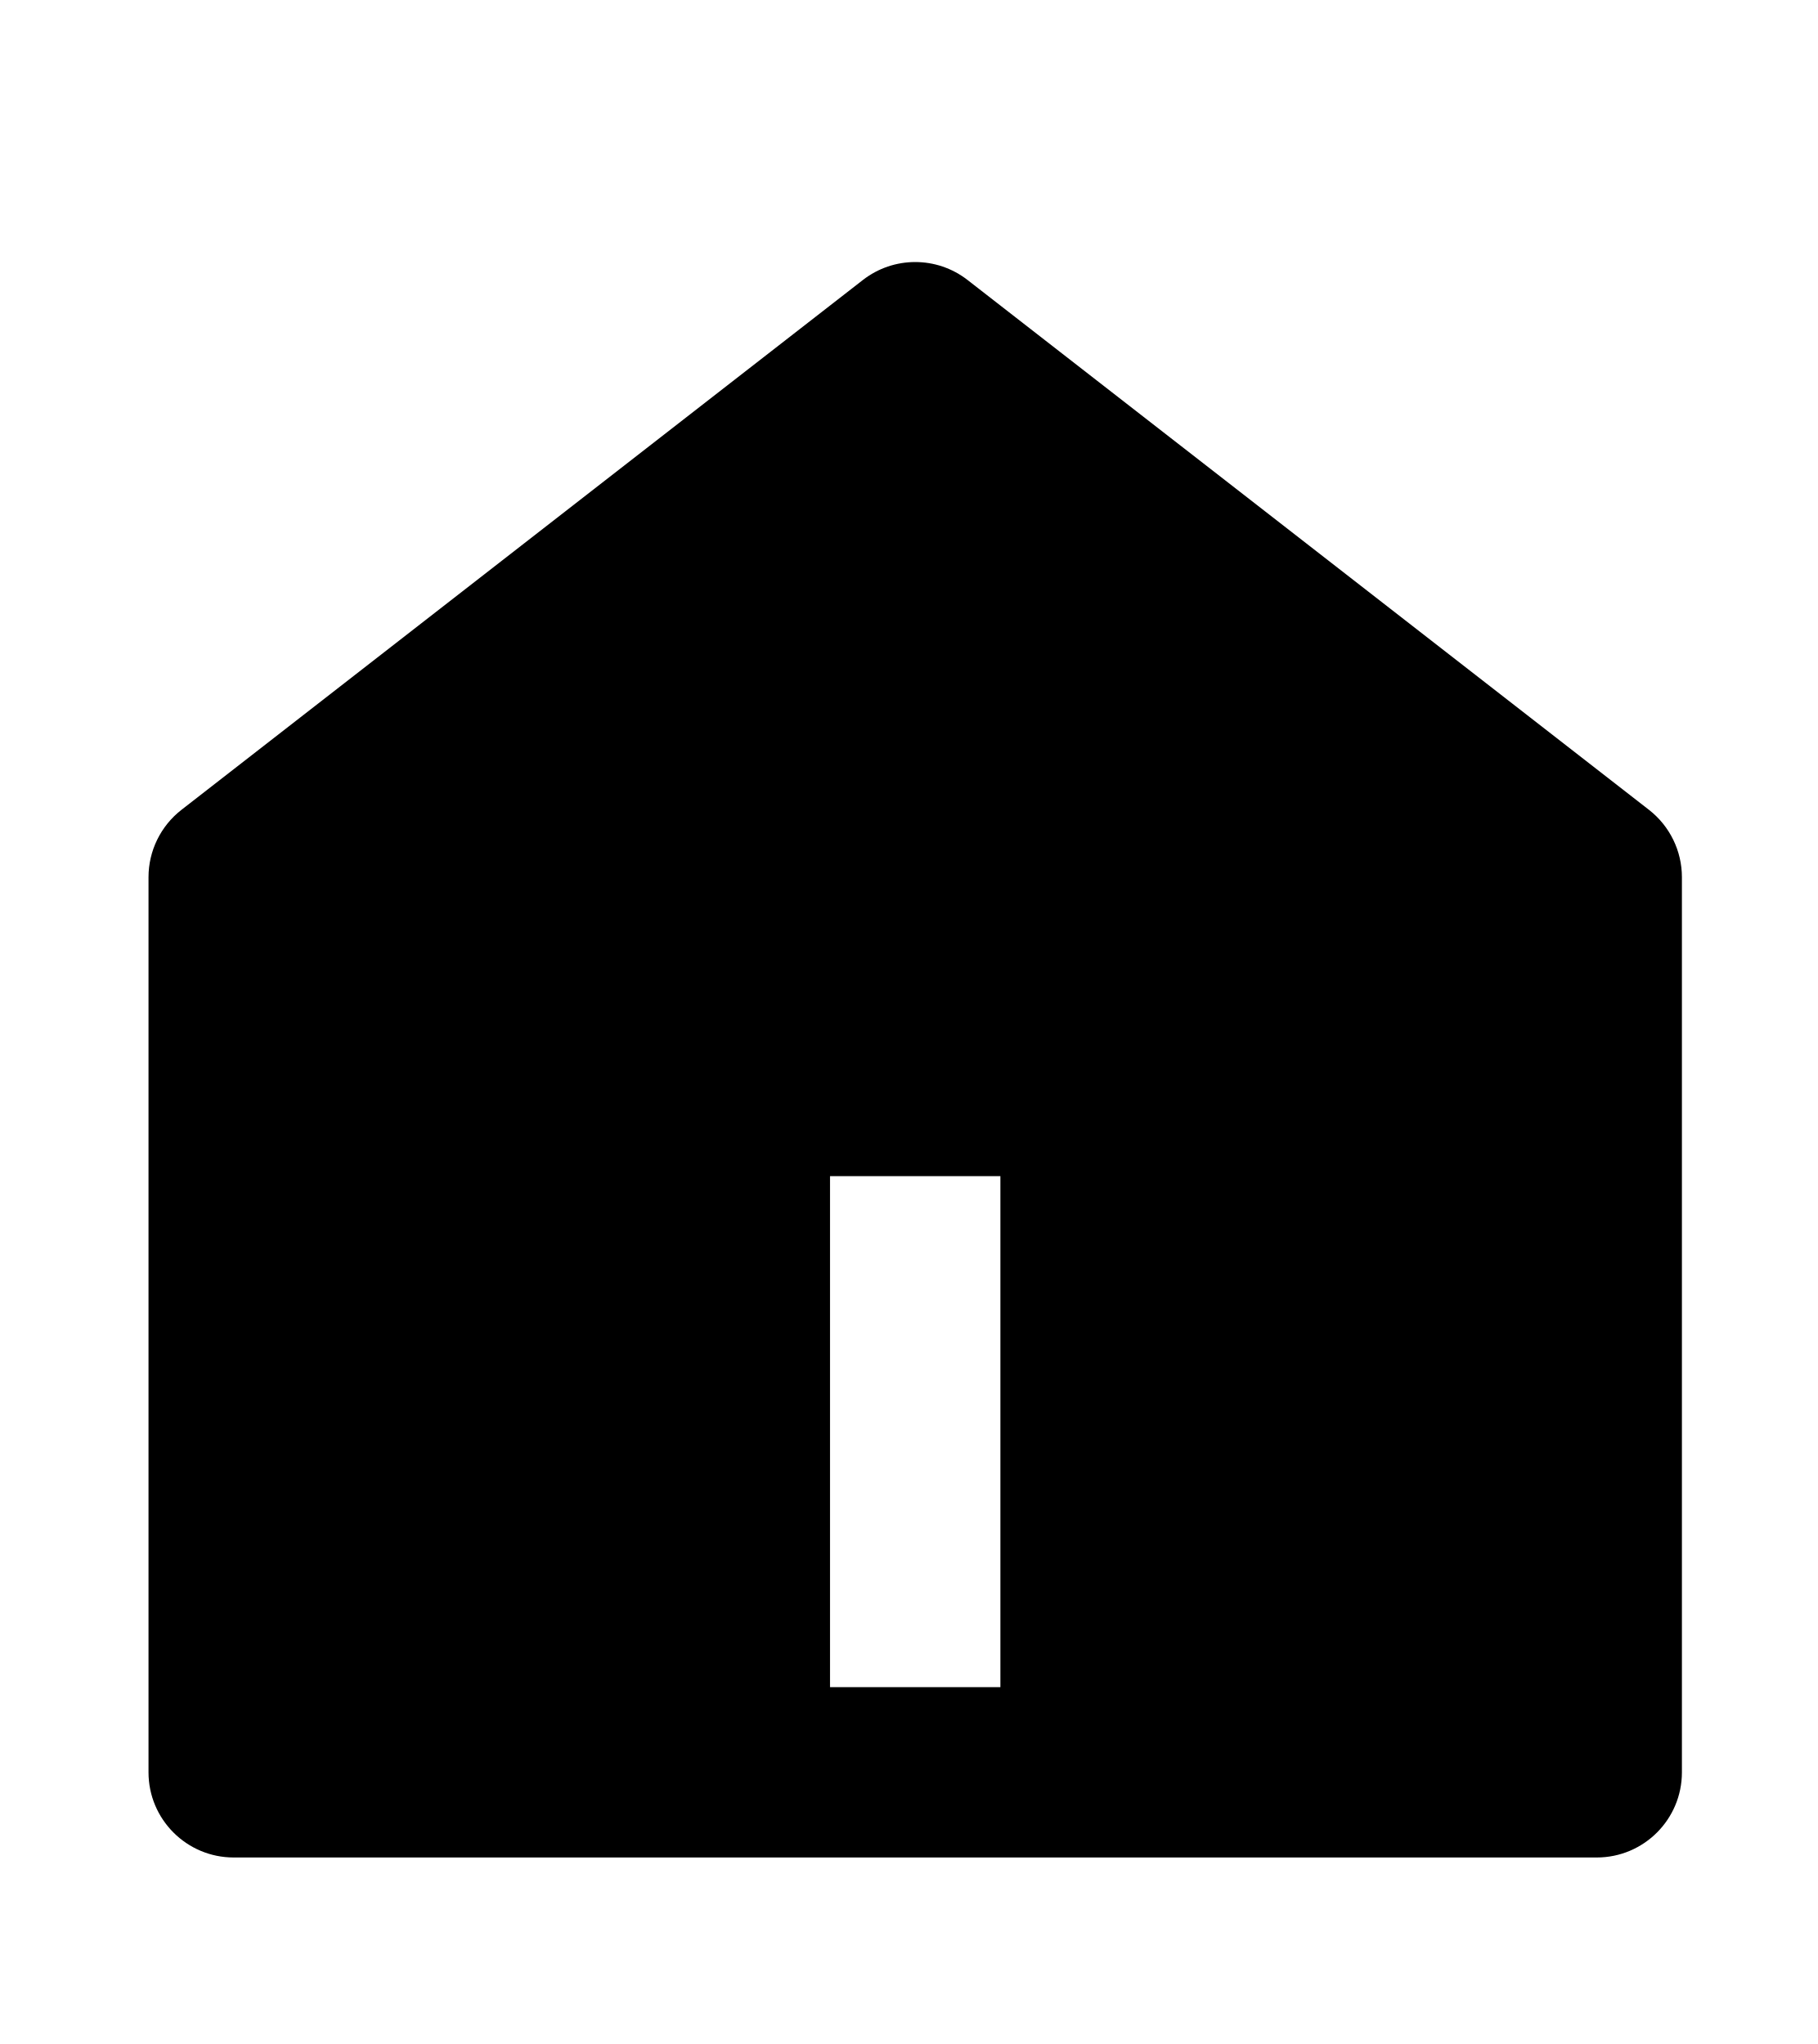
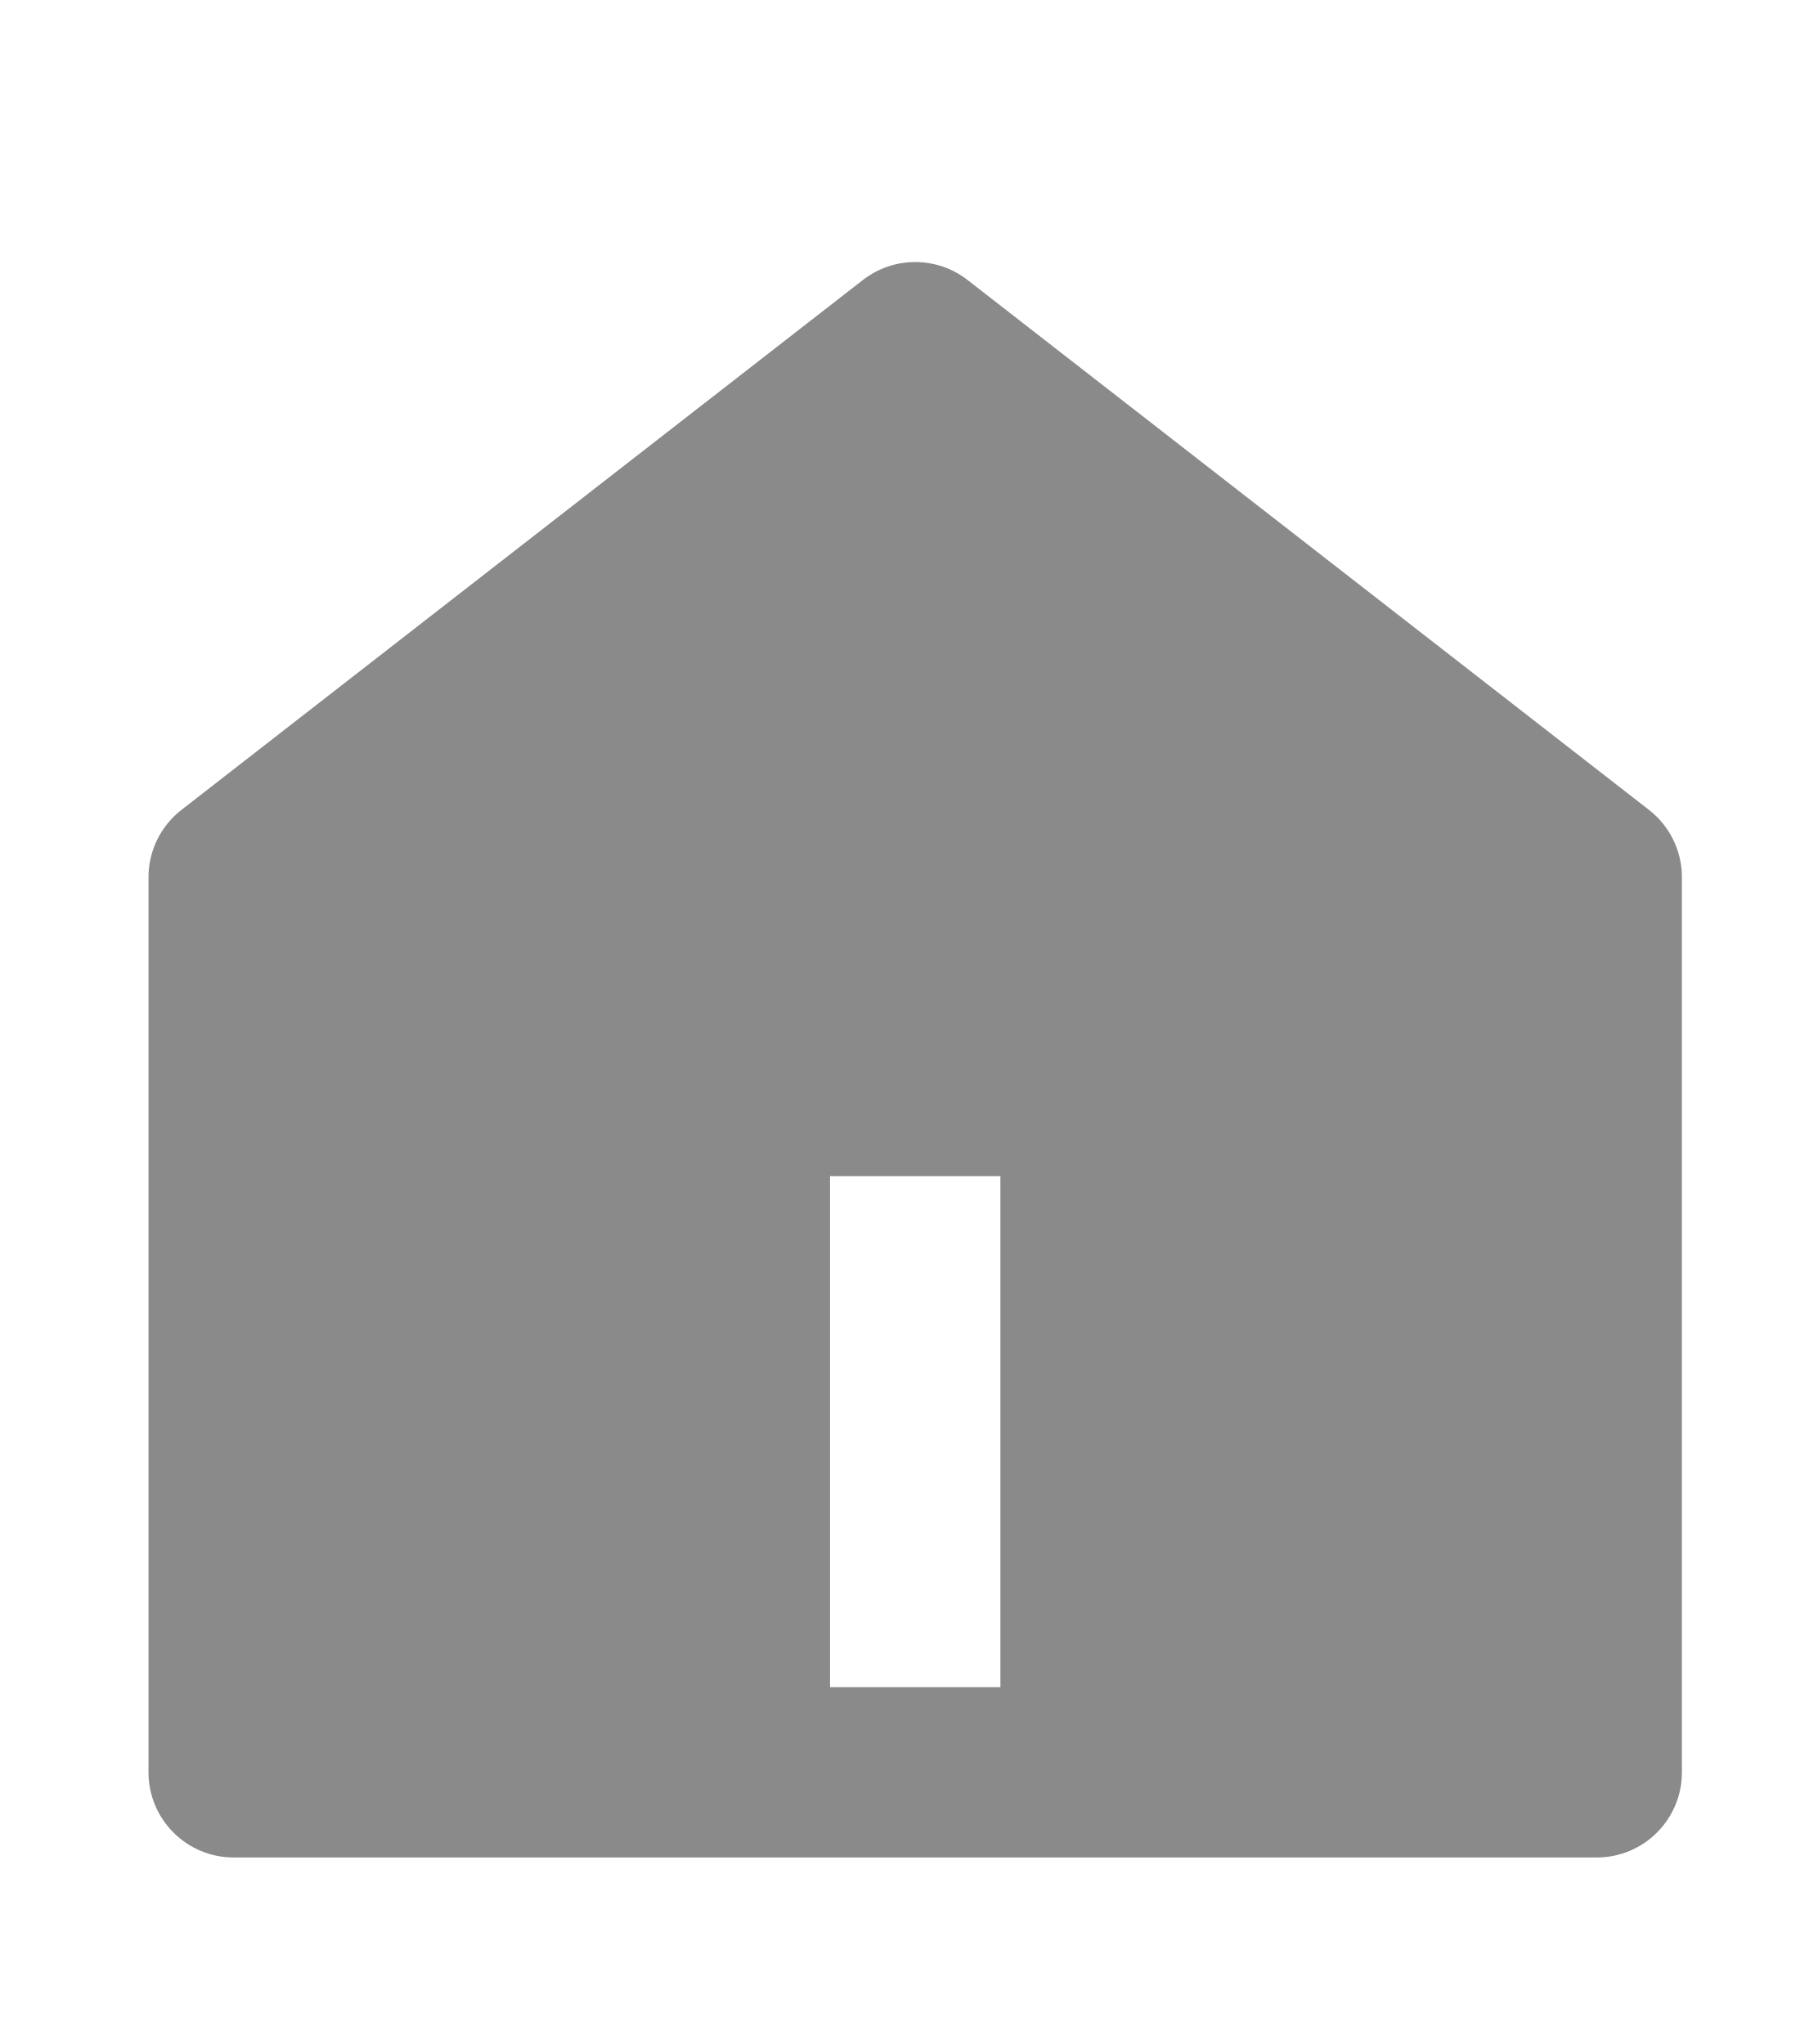
<svg xmlns="http://www.w3.org/2000/svg" width="32" height="36" viewBox="0 0 32 36" fill="none">
-   <path d="M29.615 31.215C29.615 32.043 28.944 32.715 28.115 32.715H4.115C3.287 32.715 2.615 32.043 2.615 31.215V15.449C2.615 14.986 2.829 14.549 3.194 14.264L15.194 4.931C15.736 4.51 16.494 4.51 17.036 4.931L29.036 14.264C29.401 14.549 29.615 14.986 29.615 15.449V31.215ZM14.615 20.715V29.715H17.615V20.715H14.615Z" fill="black" />
+   <path d="M29.615 31.215C29.615 32.044 28.944 32.715 28.115 32.715H4.115C3.287 32.715 2.615 32.044 2.615 31.215V15.449C2.615 14.986 2.829 14.549 3.194 14.265L15.194 4.931C15.736 4.51 16.494 4.51 17.036 4.931L29.036 14.265C29.401 14.549 29.615 14.986 29.615 15.449V31.215ZM14.615 20.715V29.715H17.615V20.715H14.615Z" fill="#8A8A8A" />
</svg>
